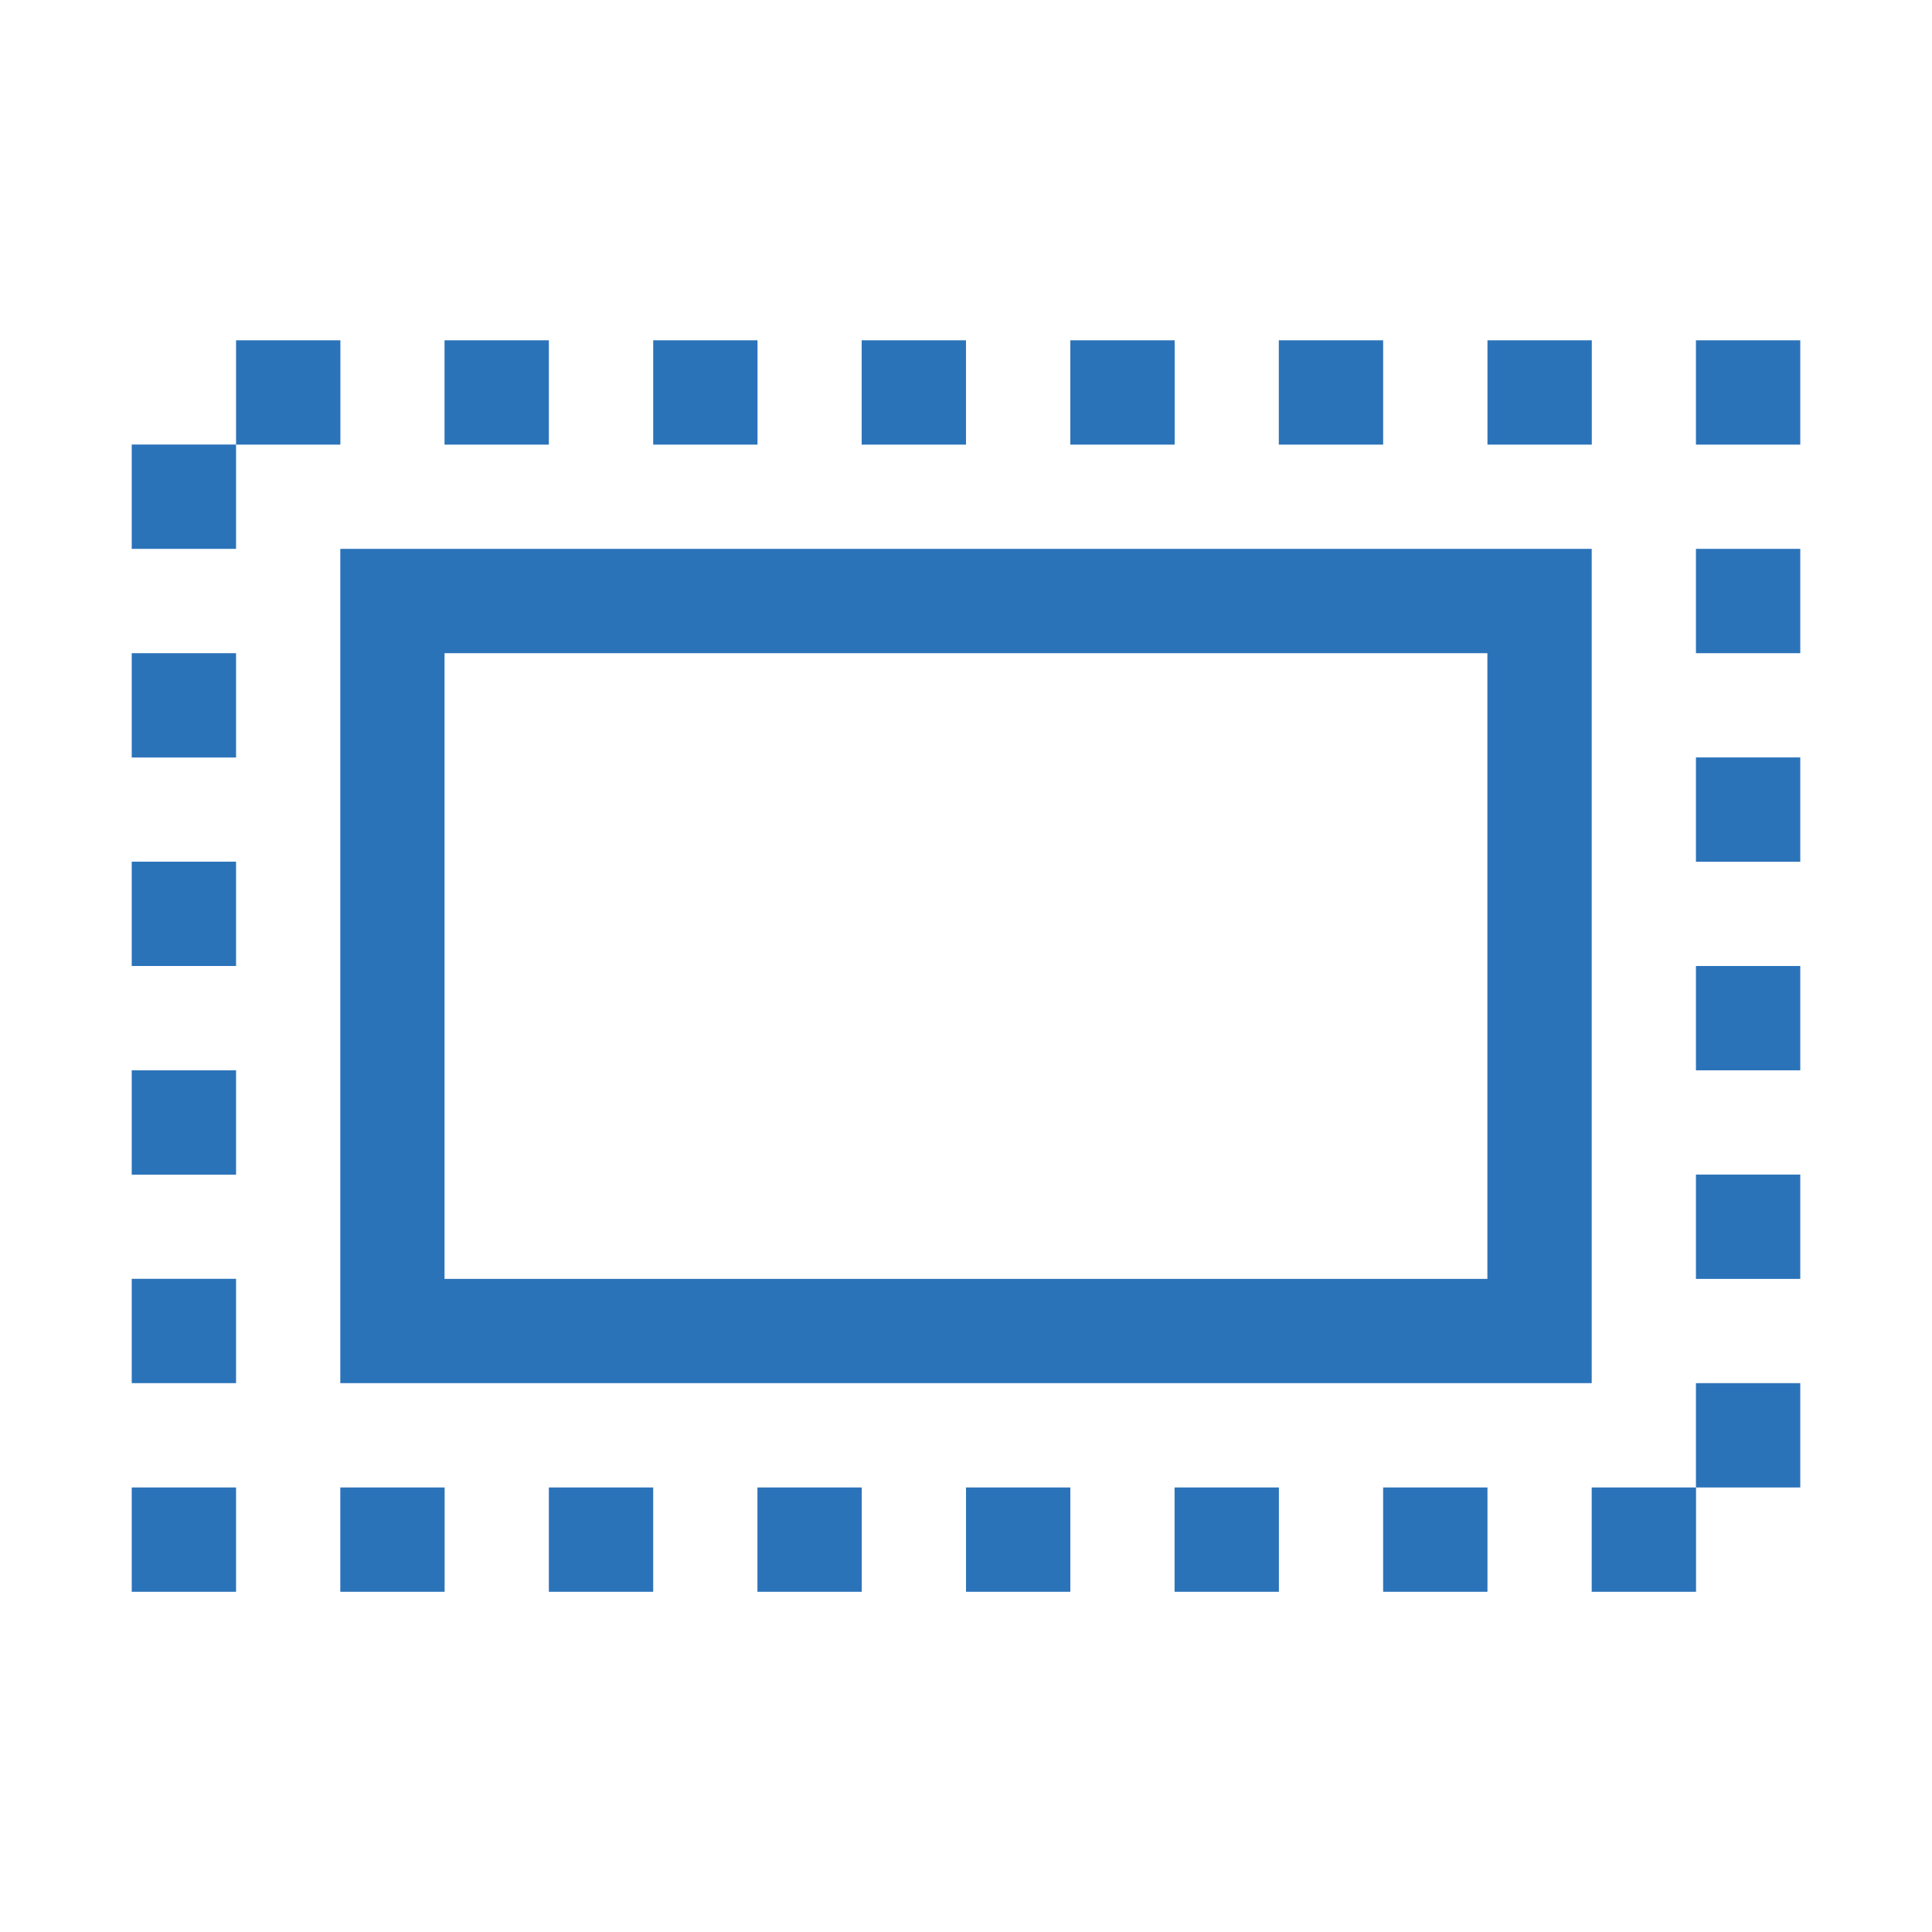
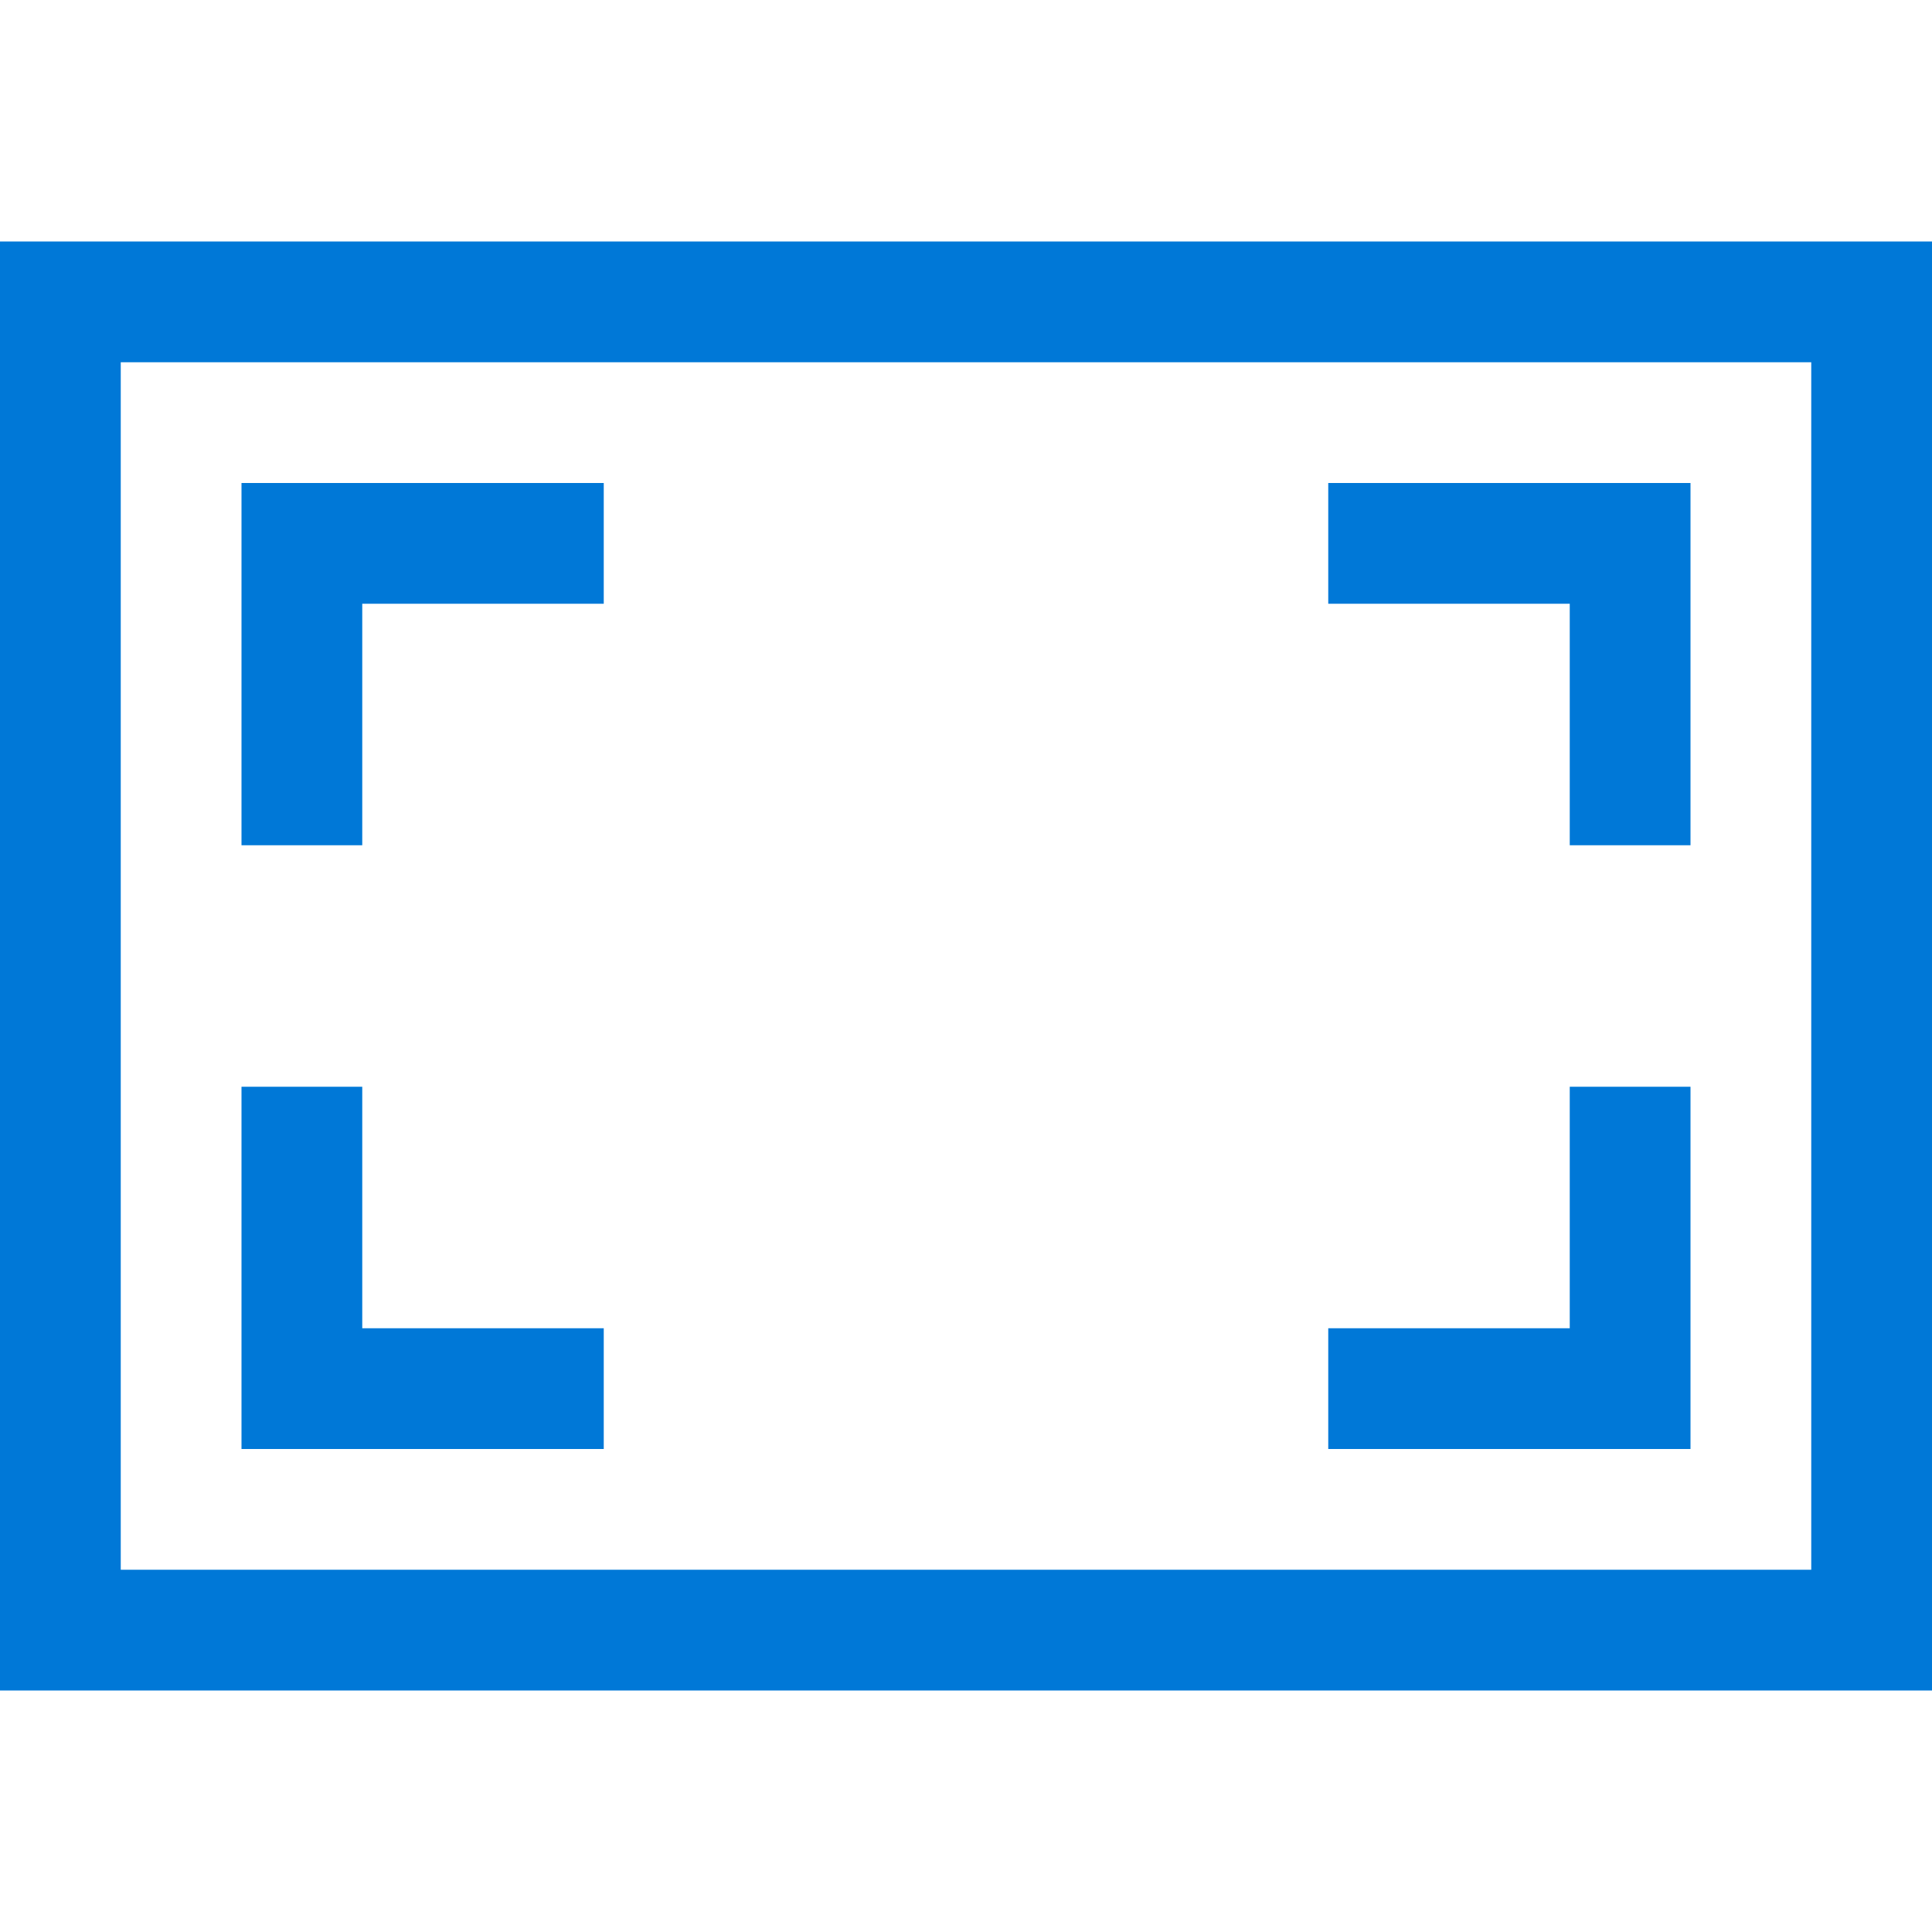
- <svg xmlns="http://www.w3.org/2000/svg" width="7.761mm" height="7.761mm" viewBox="0 0 22 22">
-   <defs>
-     <style>
-       .a {
-         fill: none;
-       }
- 
-       .b {
-         fill: #2b73b9;
-       }
-     </style>
-   </defs>
+ <svg xmlns="http://www.w3.org/2000/svg" version="1.1" id="Слой_1" x="0px" y="0px" viewBox="0 0 512 512" style="enable-background:new 0 0 512 512;" xml:space="preserve">
+   <style type="text/css">
+ 	.st0{fill:none;}
+ 	.st1{fill:#0078D7;}
+ </style>
  <g>
-     <rect class="a" width="22" height="22" />
-     <g>
-       <path class="b" d="M3.875,6.25v9.5h14.25V6.25ZM5.062,7.438h11.875v7.125H5.062Z" />
-       <rect class="b" x="19.312" y="3.875" width="1.188" height="1.188" />
-       <rect class="b" x="16.938" y="3.875" width="1.188" height="1.188" />
-       <rect class="b" x="14.562" y="3.875" width="1.188" height="1.188" />
-       <rect class="b" x="12.188" y="3.875" width="1.188" height="1.188" />
-       <rect class="b" x="9.812" y="3.875" width="1.188" height="1.188" />
-       <rect class="b" x="7.438" y="3.875" width="1.188" height="1.188" />
-       <rect class="b" x="5.062" y="3.875" width="1.188" height="1.188" />
-       <rect class="b" x="2.688" y="3.875" width="1.188" height="1.188" />
-       <rect class="b" x="1.5" y="5.062" width="1.188" height="1.188" />
-       <rect class="b" x="1.5" y="7.438" width="1.188" height="1.188" />
-       <rect class="b" x="1.5" y="9.812" width="1.188" height="1.188" />
-       <rect class="b" x="1.5" y="12.188" width="1.188" height="1.188" />
-       <rect class="b" x="1.5" y="14.562" width="1.188" height="1.188" />
-       <rect class="b" x="1.5" y="16.938" width="1.188" height="1.188" />
-       <rect class="b" x="3.875" y="16.938" width="1.188" height="1.188" />
-       <rect class="b" x="6.25" y="16.938" width="1.188" height="1.188" />
-       <rect class="b" x="8.625" y="16.938" width="1.188" height="1.188" />
-       <rect class="b" x="11" y="16.938" width="1.188" height="1.188" />
-       <rect class="b" x="13.375" y="16.938" width="1.188" height="1.188" />
-       <rect class="b" x="15.75" y="16.938" width="1.188" height="1.188" />
-       <rect class="b" x="18.125" y="16.938" width="1.188" height="1.188" />
-       <rect class="b" x="19.312" y="15.75" width="1.188" height="1.188" />
-       <rect class="b" x="19.312" y="13.375" width="1.188" height="1.188" />
-       <rect class="b" x="19.312" y="11" width="1.188" height="1.188" />
-       <rect class="b" x="19.312" y="8.625" width="1.188" height="1.188" />
-       <rect class="b" x="19.312" y="6.25" width="1.188" height="1.188" />
-     </g>
+     <rect id="canvas_background_116_" class="st0" width="512" height="512" />
+     <path class="st1" d="M512,448H0V64h512V448z M32,96v320h448V96H32z M416,352v-64h32v96h-96v-32H416z M352,160v-32h96v96h-32v-64   H352z M96,288v64h64v32H64v-96H96z M64,224v-96h96v32H96v64H64z" />
  </g>
</svg>
